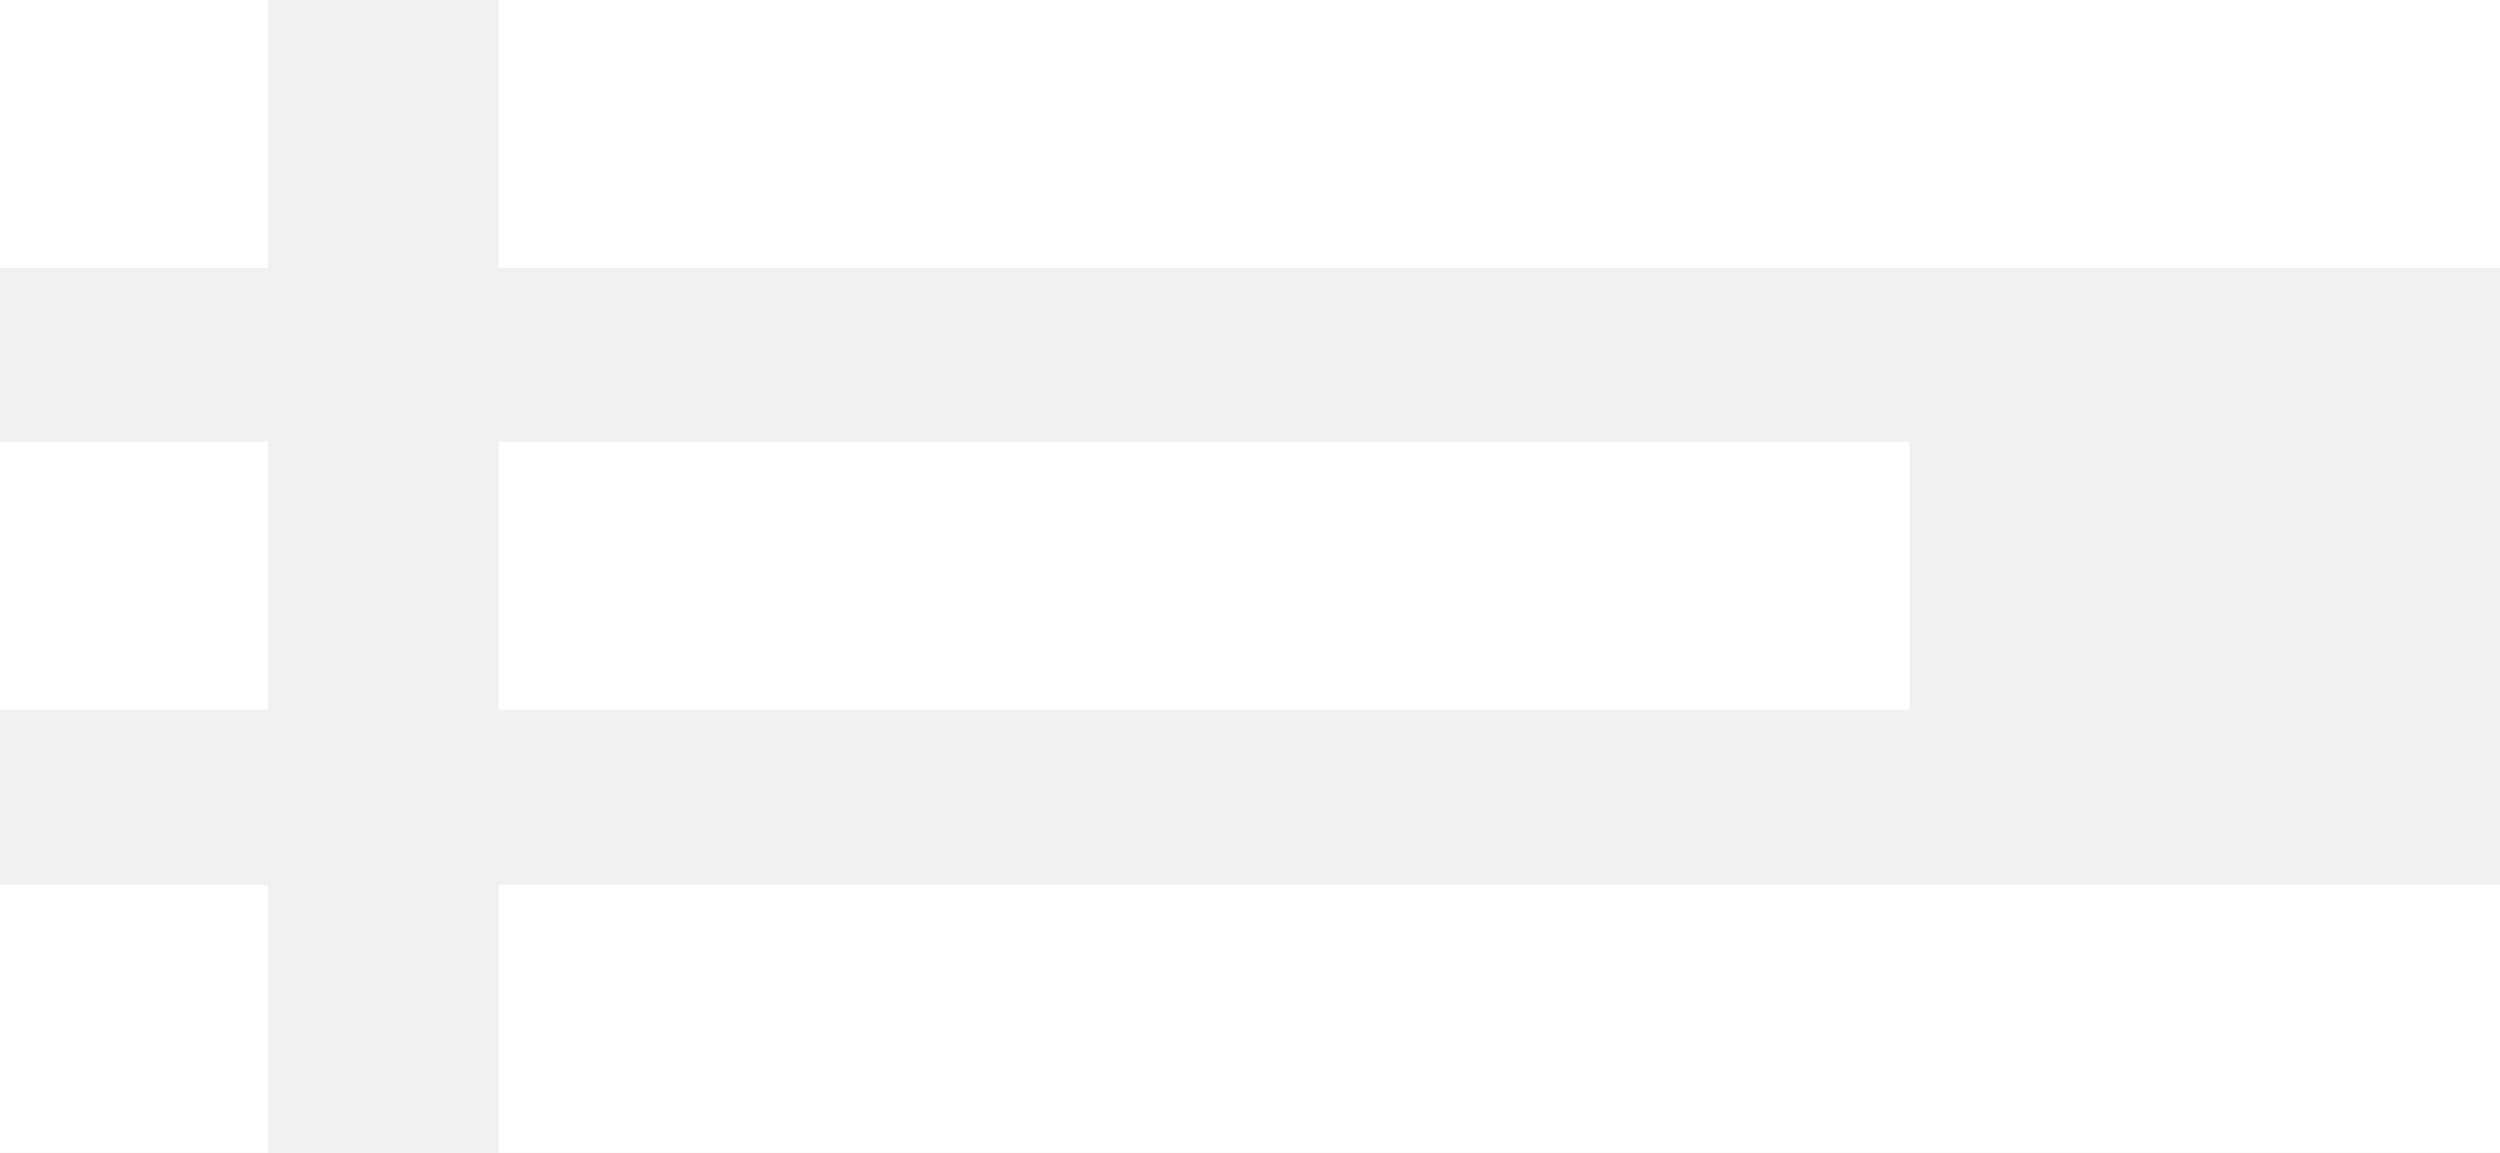
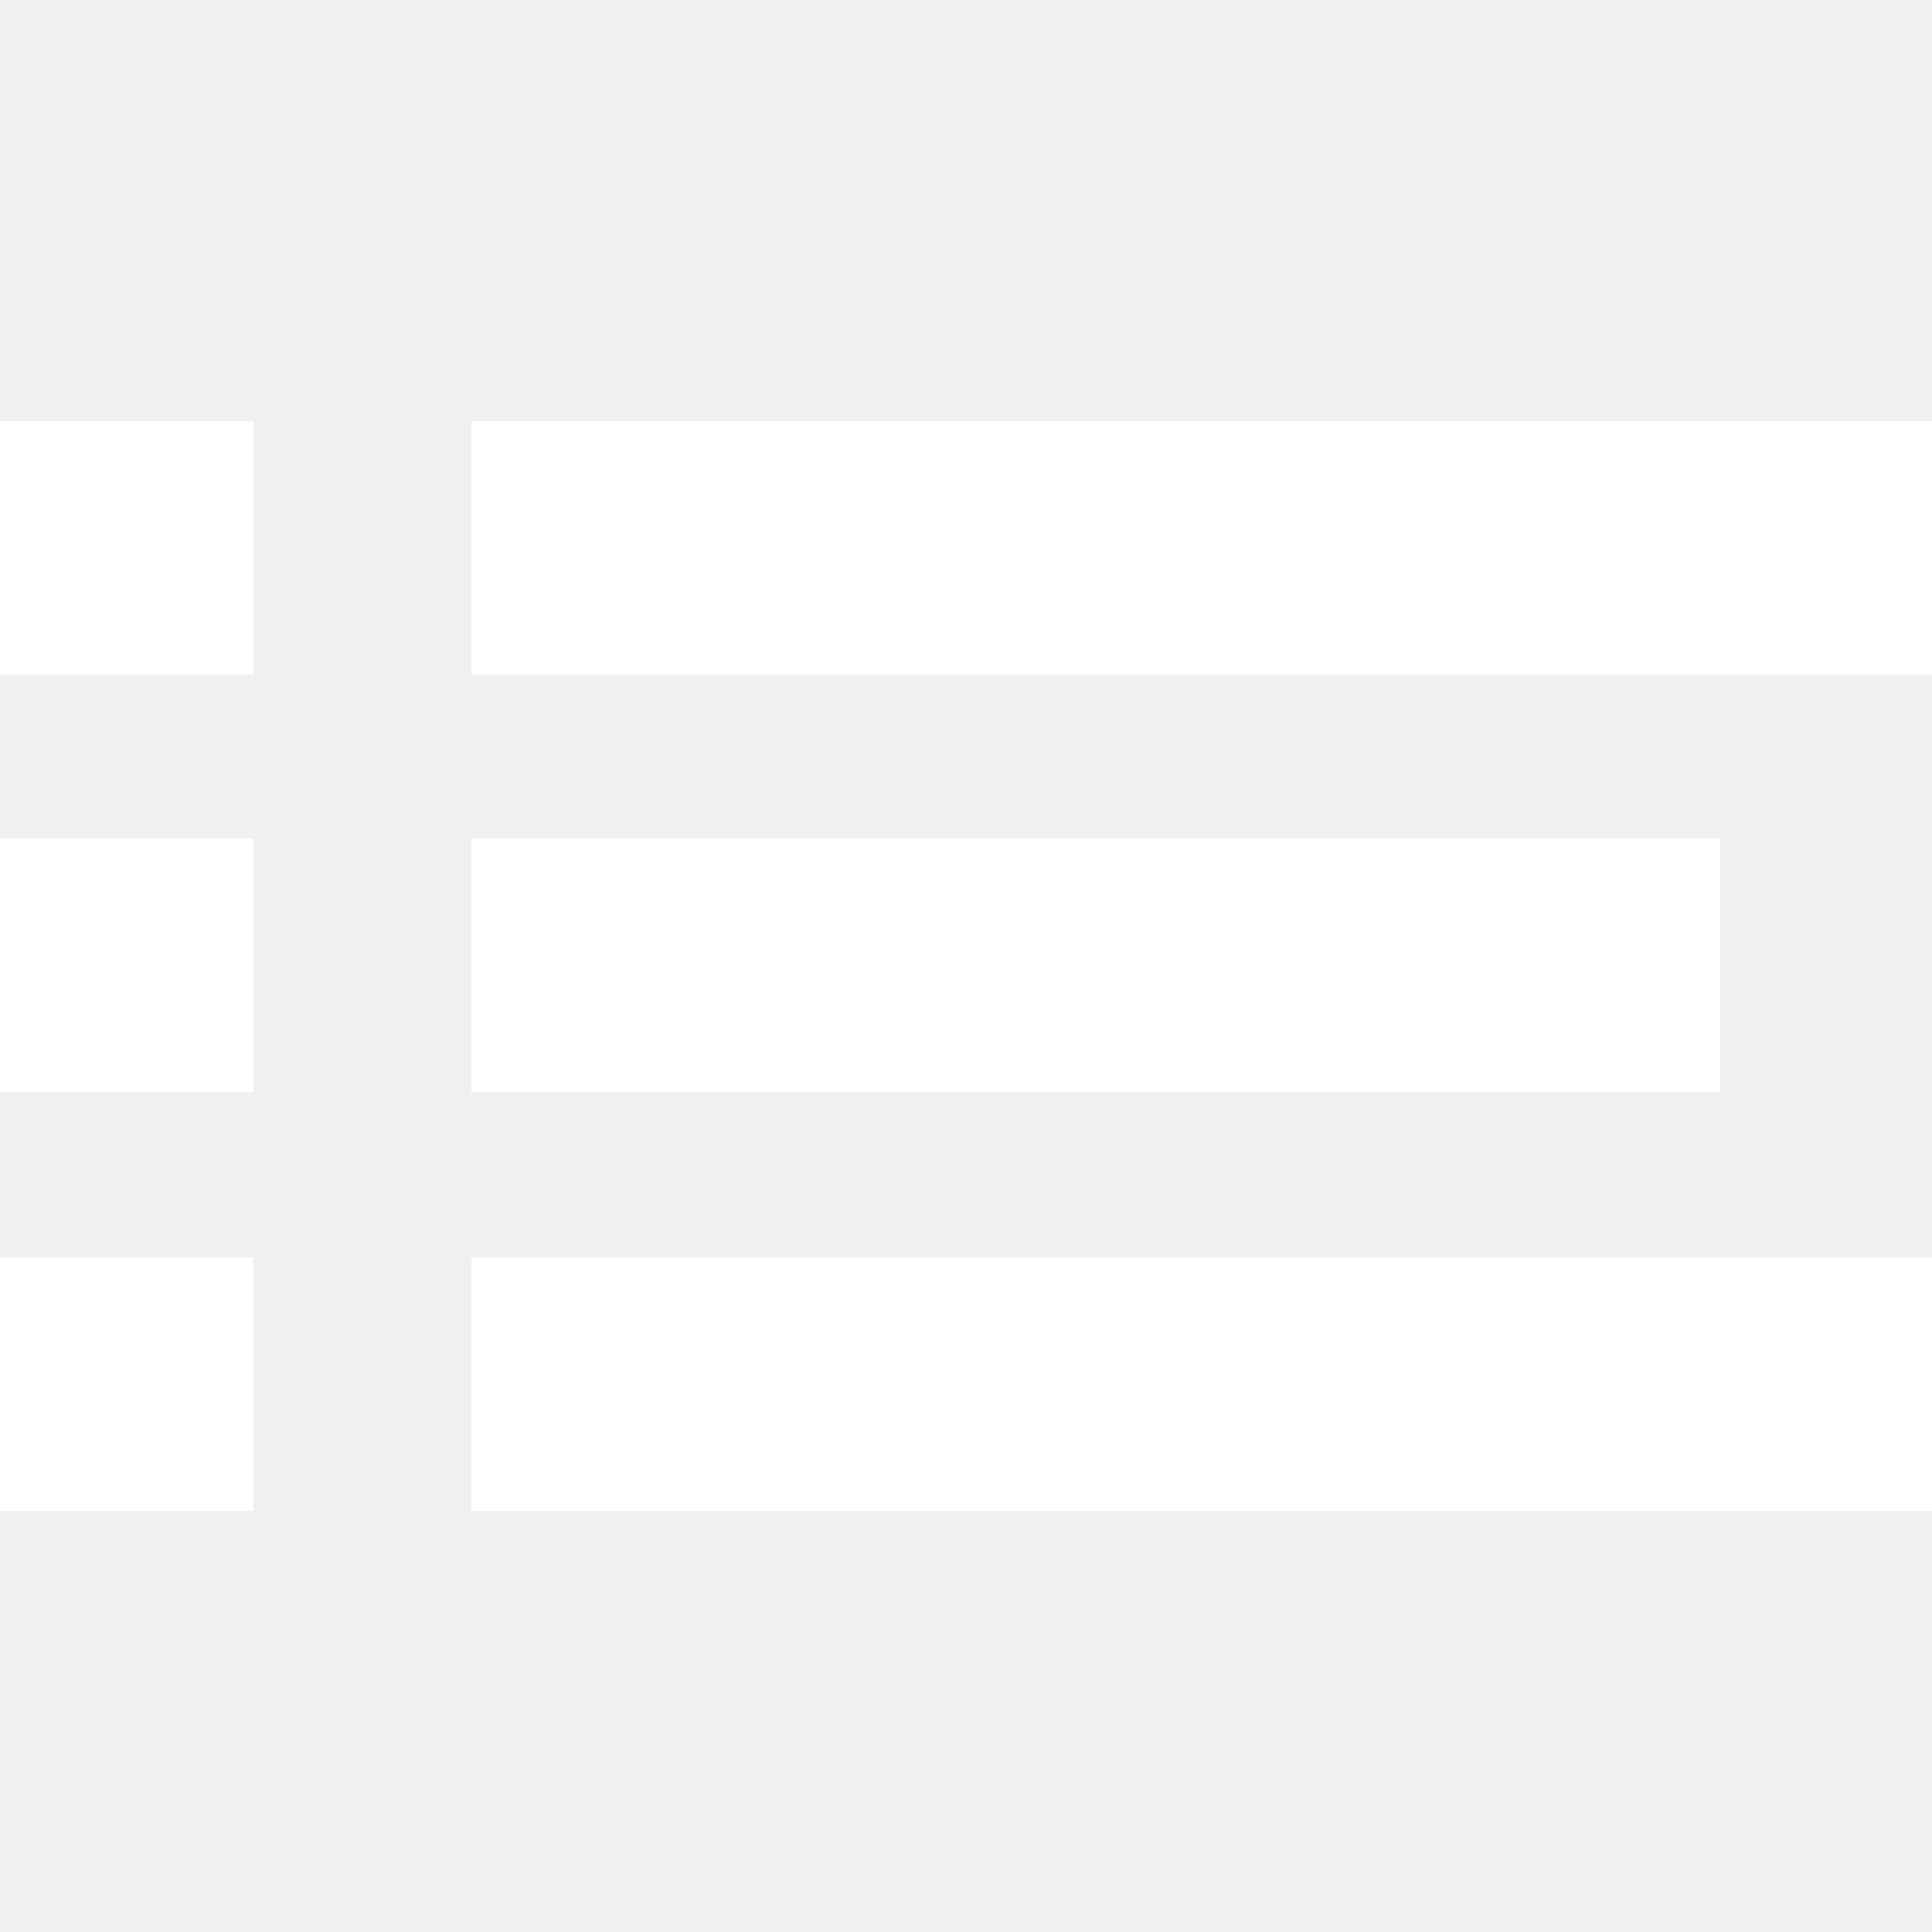
- <svg xmlns="http://www.w3.org/2000/svg" version="1.1" id="Layer_1" x="0px" y="0px" viewBox="0 0 180 83" enable-background="new 0 0 180 83" xml:space="preserve">
-   <rect x="0" y="0" fill="#FFFFFF" width="19.3" height="19.3" />
-   <rect x="0" y="31.8" fill="#FFFFFF" width="19.3" height="19.3" />
-   <rect x="0" y="63.7" fill="#FFFFFF" width="19.3" height="19.3" />
-   <rect x="35.9" y="0" fill="#FFFFFF" width="144.1" height="19.3" />
-   <rect x="35.9" y="31.8" fill="#FFFFFF" width="101.6" height="19.3" />
-   <rect x="35.9" y="63.7" fill="#FFFFFF" width="144.1" height="19.3" />
+ <svg xmlns="http://www.w3.org/2000/svg" version="1.1" id="Layer_1" x="0px" y="0px" viewBox="0 0 1024 1024" style="enable-background:new 0 0 1024 1024;" xml:space="preserve">
+   <style type="text/css">
+ 	.st0{fill:#FFFFFF;}
+ </style>
+   <g>
+     <rect x="0" y="223.2" class="st0" width="134.3" height="134.3" />
+     <rect x="0" y="444.5" class="st0" width="134.3" height="134.3" />
+     <rect x="0" y="666.5" class="st0" width="134.3" height="134.3" />
+     <rect x="249.8" y="223.2" class="st0" width="774.2" height="134.3" />
+     <rect x="249.8" y="444.5" class="st0" width="661.9" height="134.3" />
+     <rect x="249.8" y="666.5" class="st0" width="774.2" height="134.3" />
+   </g>
</svg>
